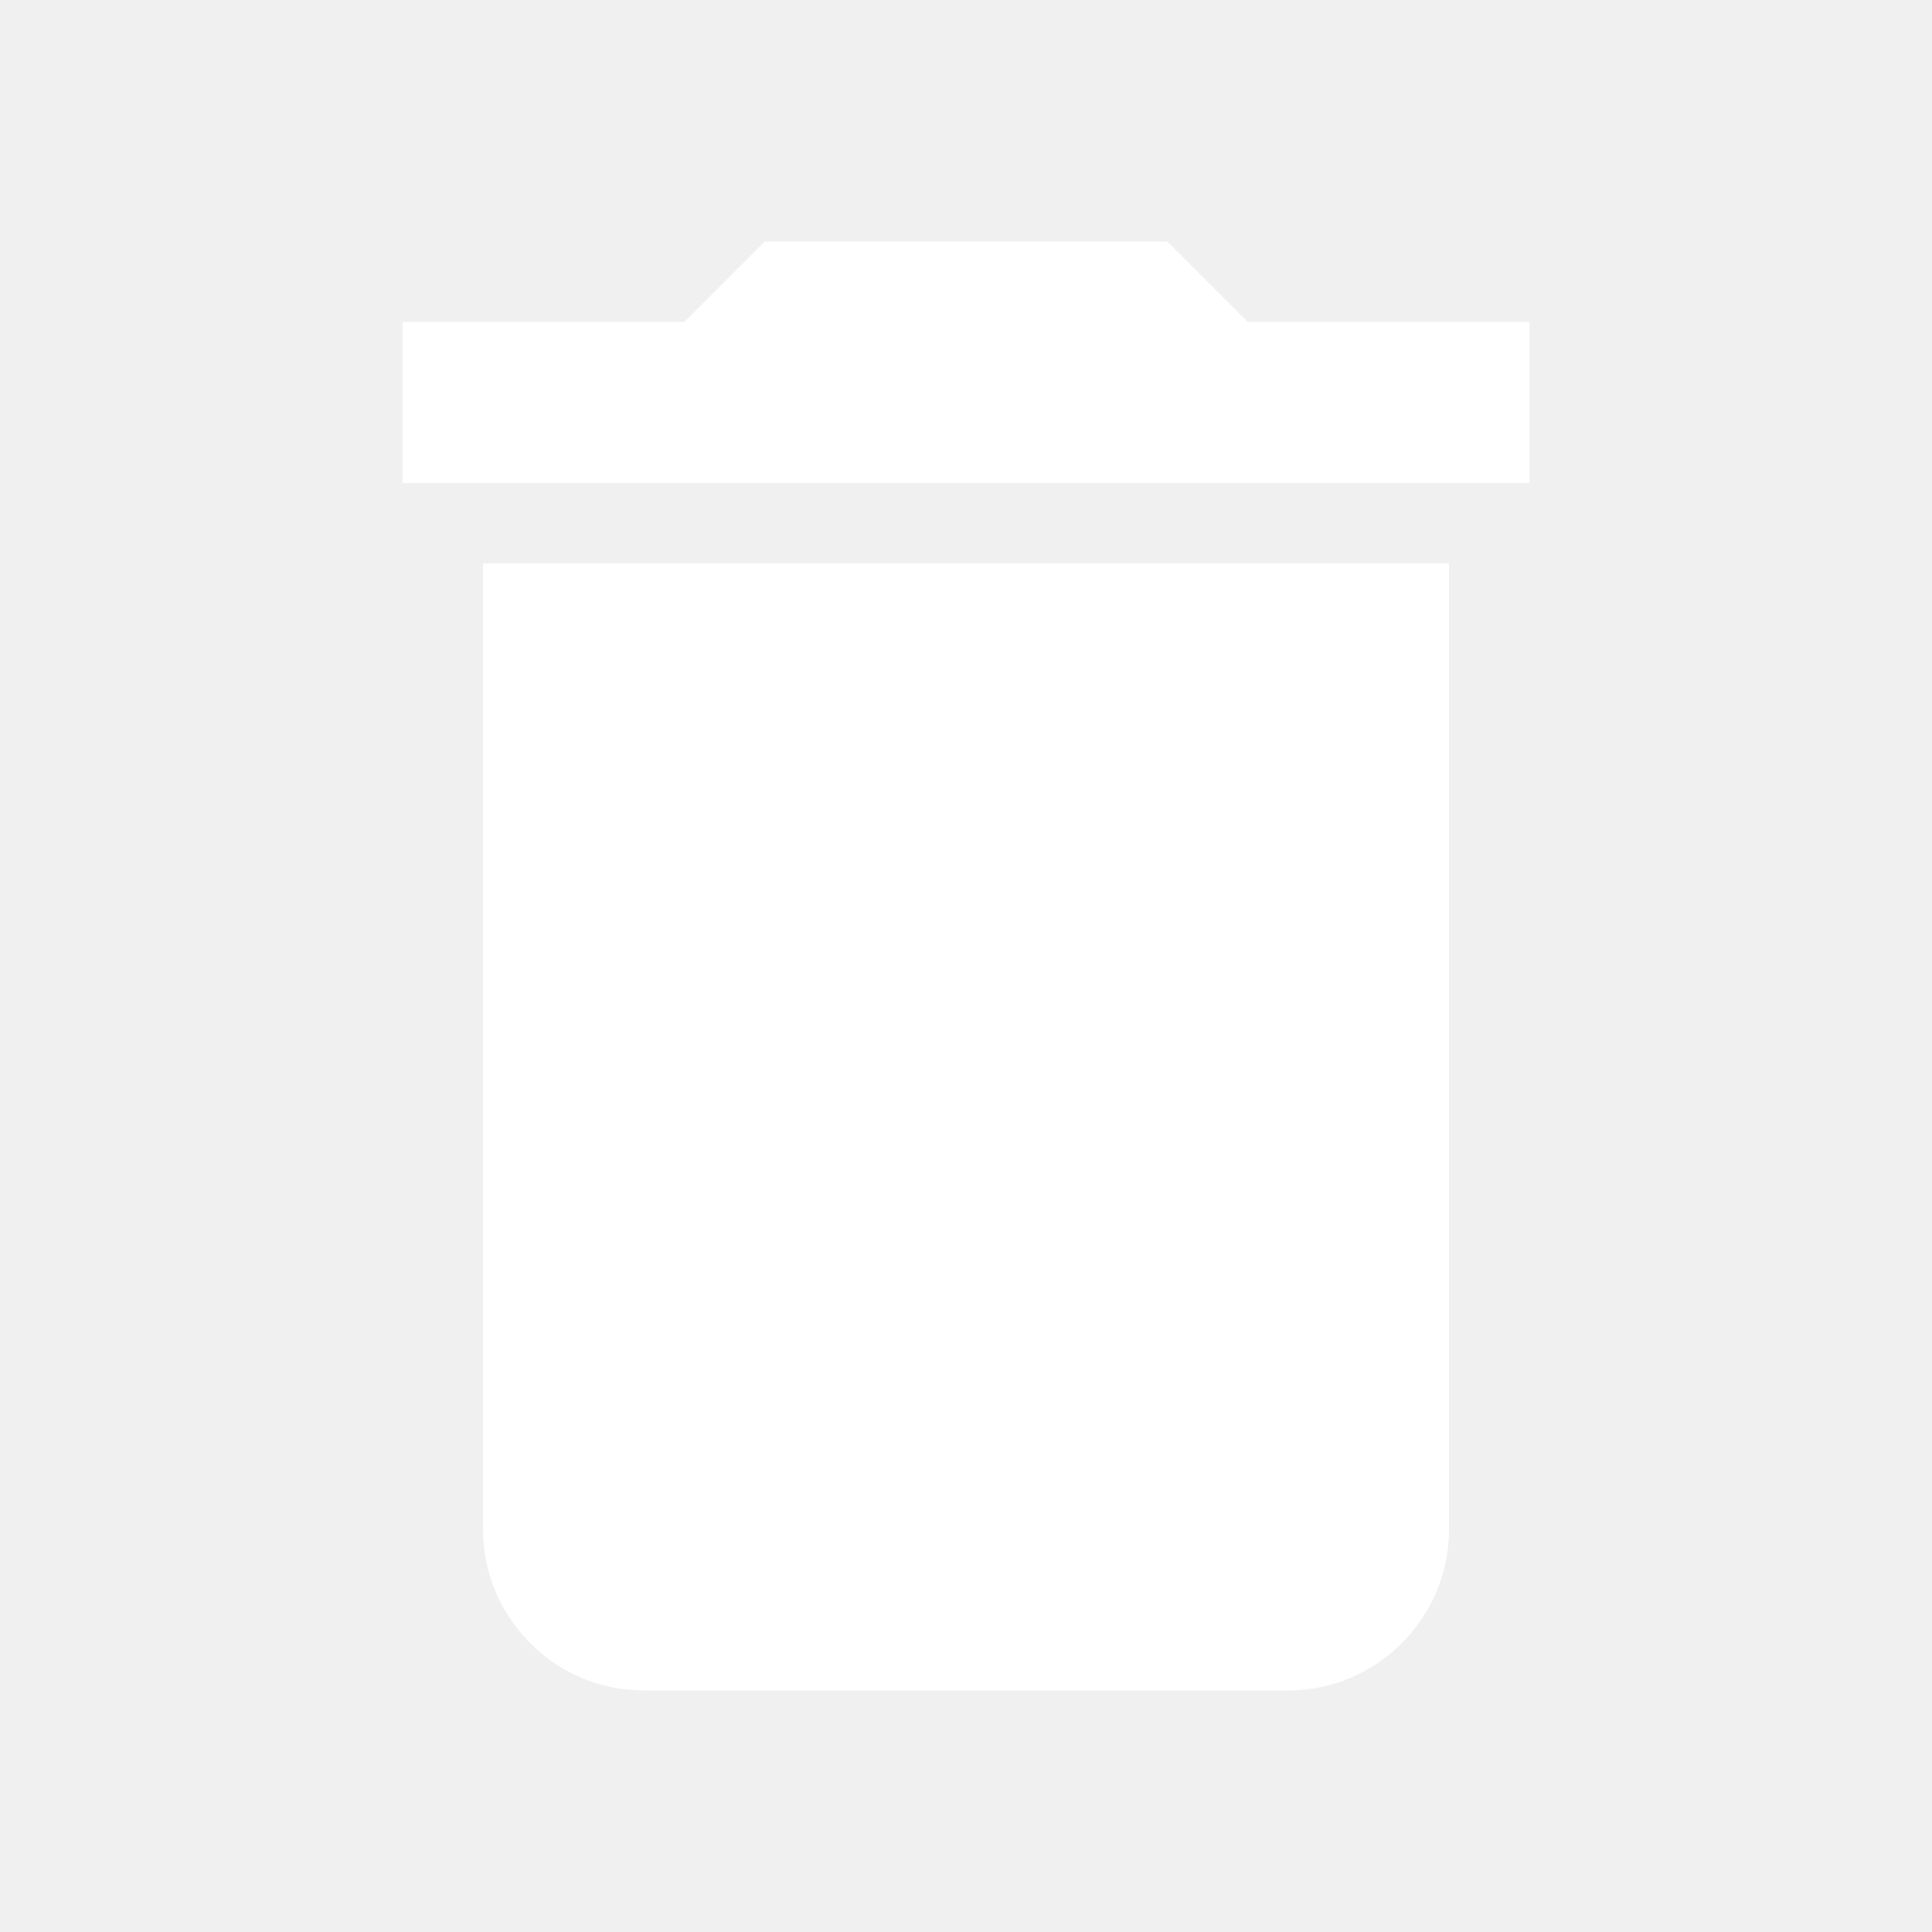
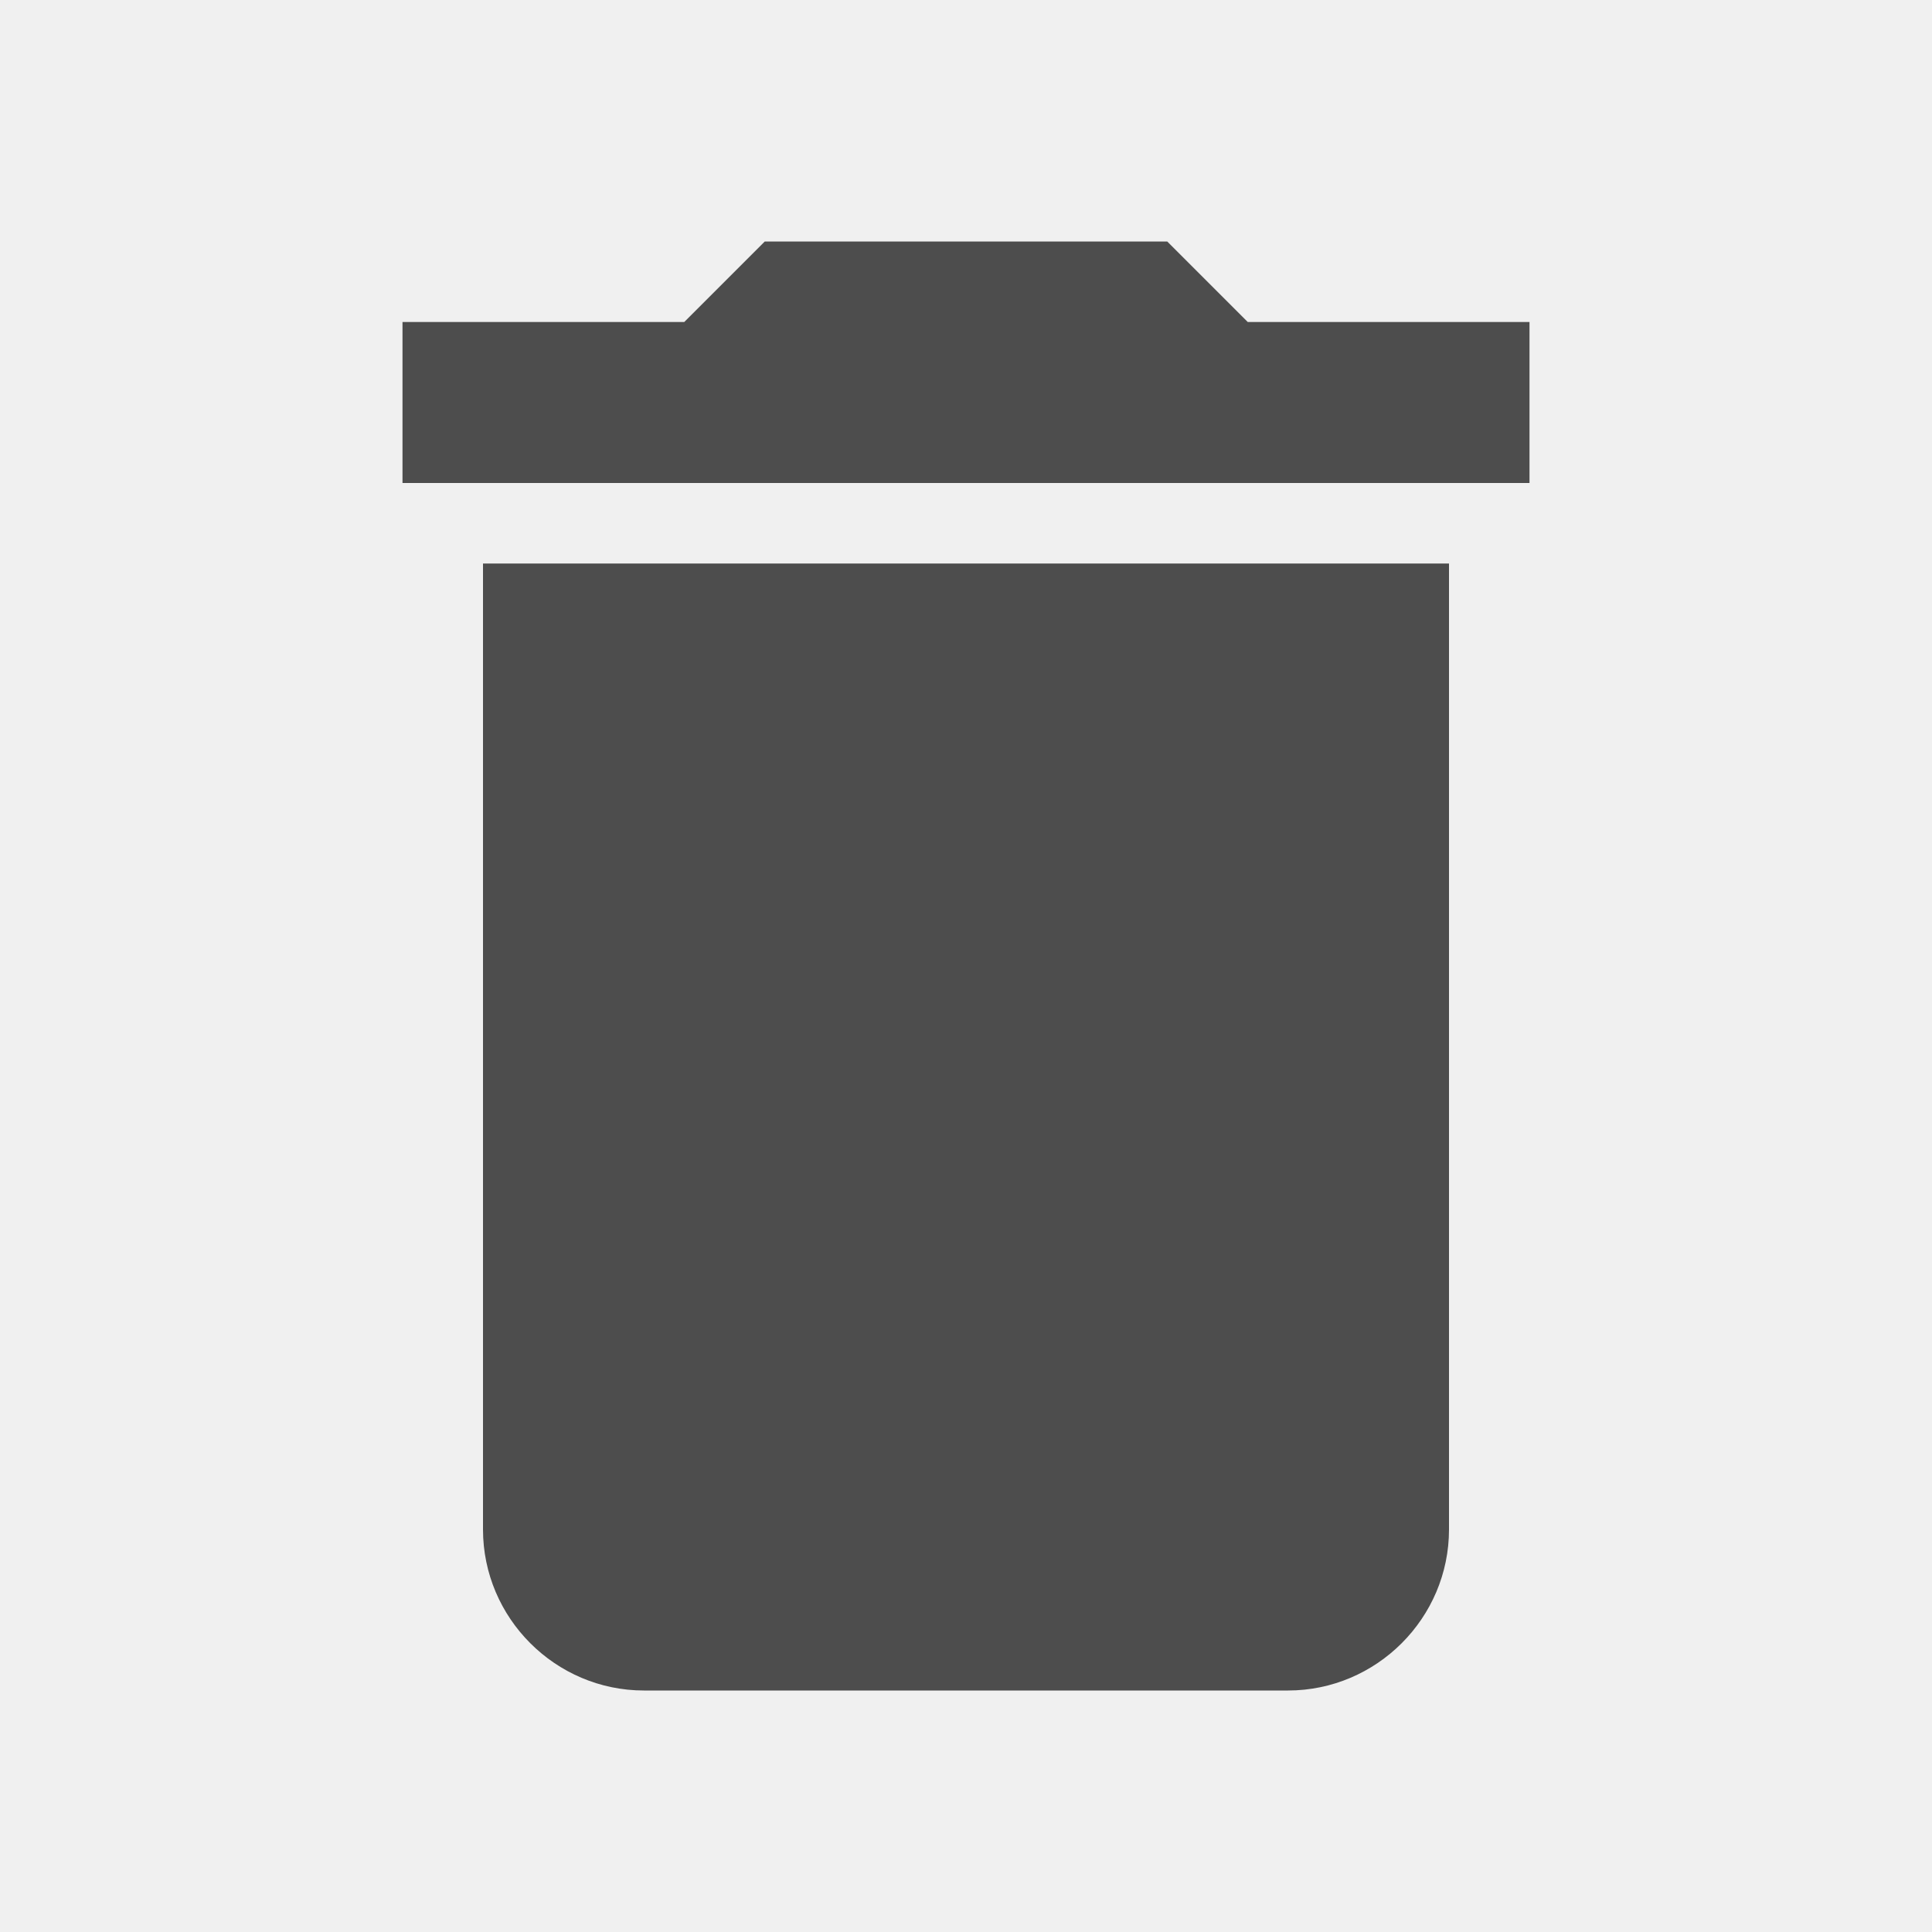
<svg xmlns="http://www.w3.org/2000/svg" viewBox="0 0 24 24">
-   <path d="M6 19c0 1.1.9 2 2 2h8c1.1 0 2-.9 2-2V7H6v12zM19 4h-3.5l-1-1h-5l-1 1H5v2h14V4z" fill="#fff" />
+   <path d="M6 19c0 1.1.9 2 2 2h8c1.1 0 2-.9 2-2V7H6v12zM19 4h-3.5l-1-1h-5l-1 1H5v2h14V4z" fill="#4D4D4D" />
  <path d="M0 0h24v24H0z" fill="none" />
</svg>
